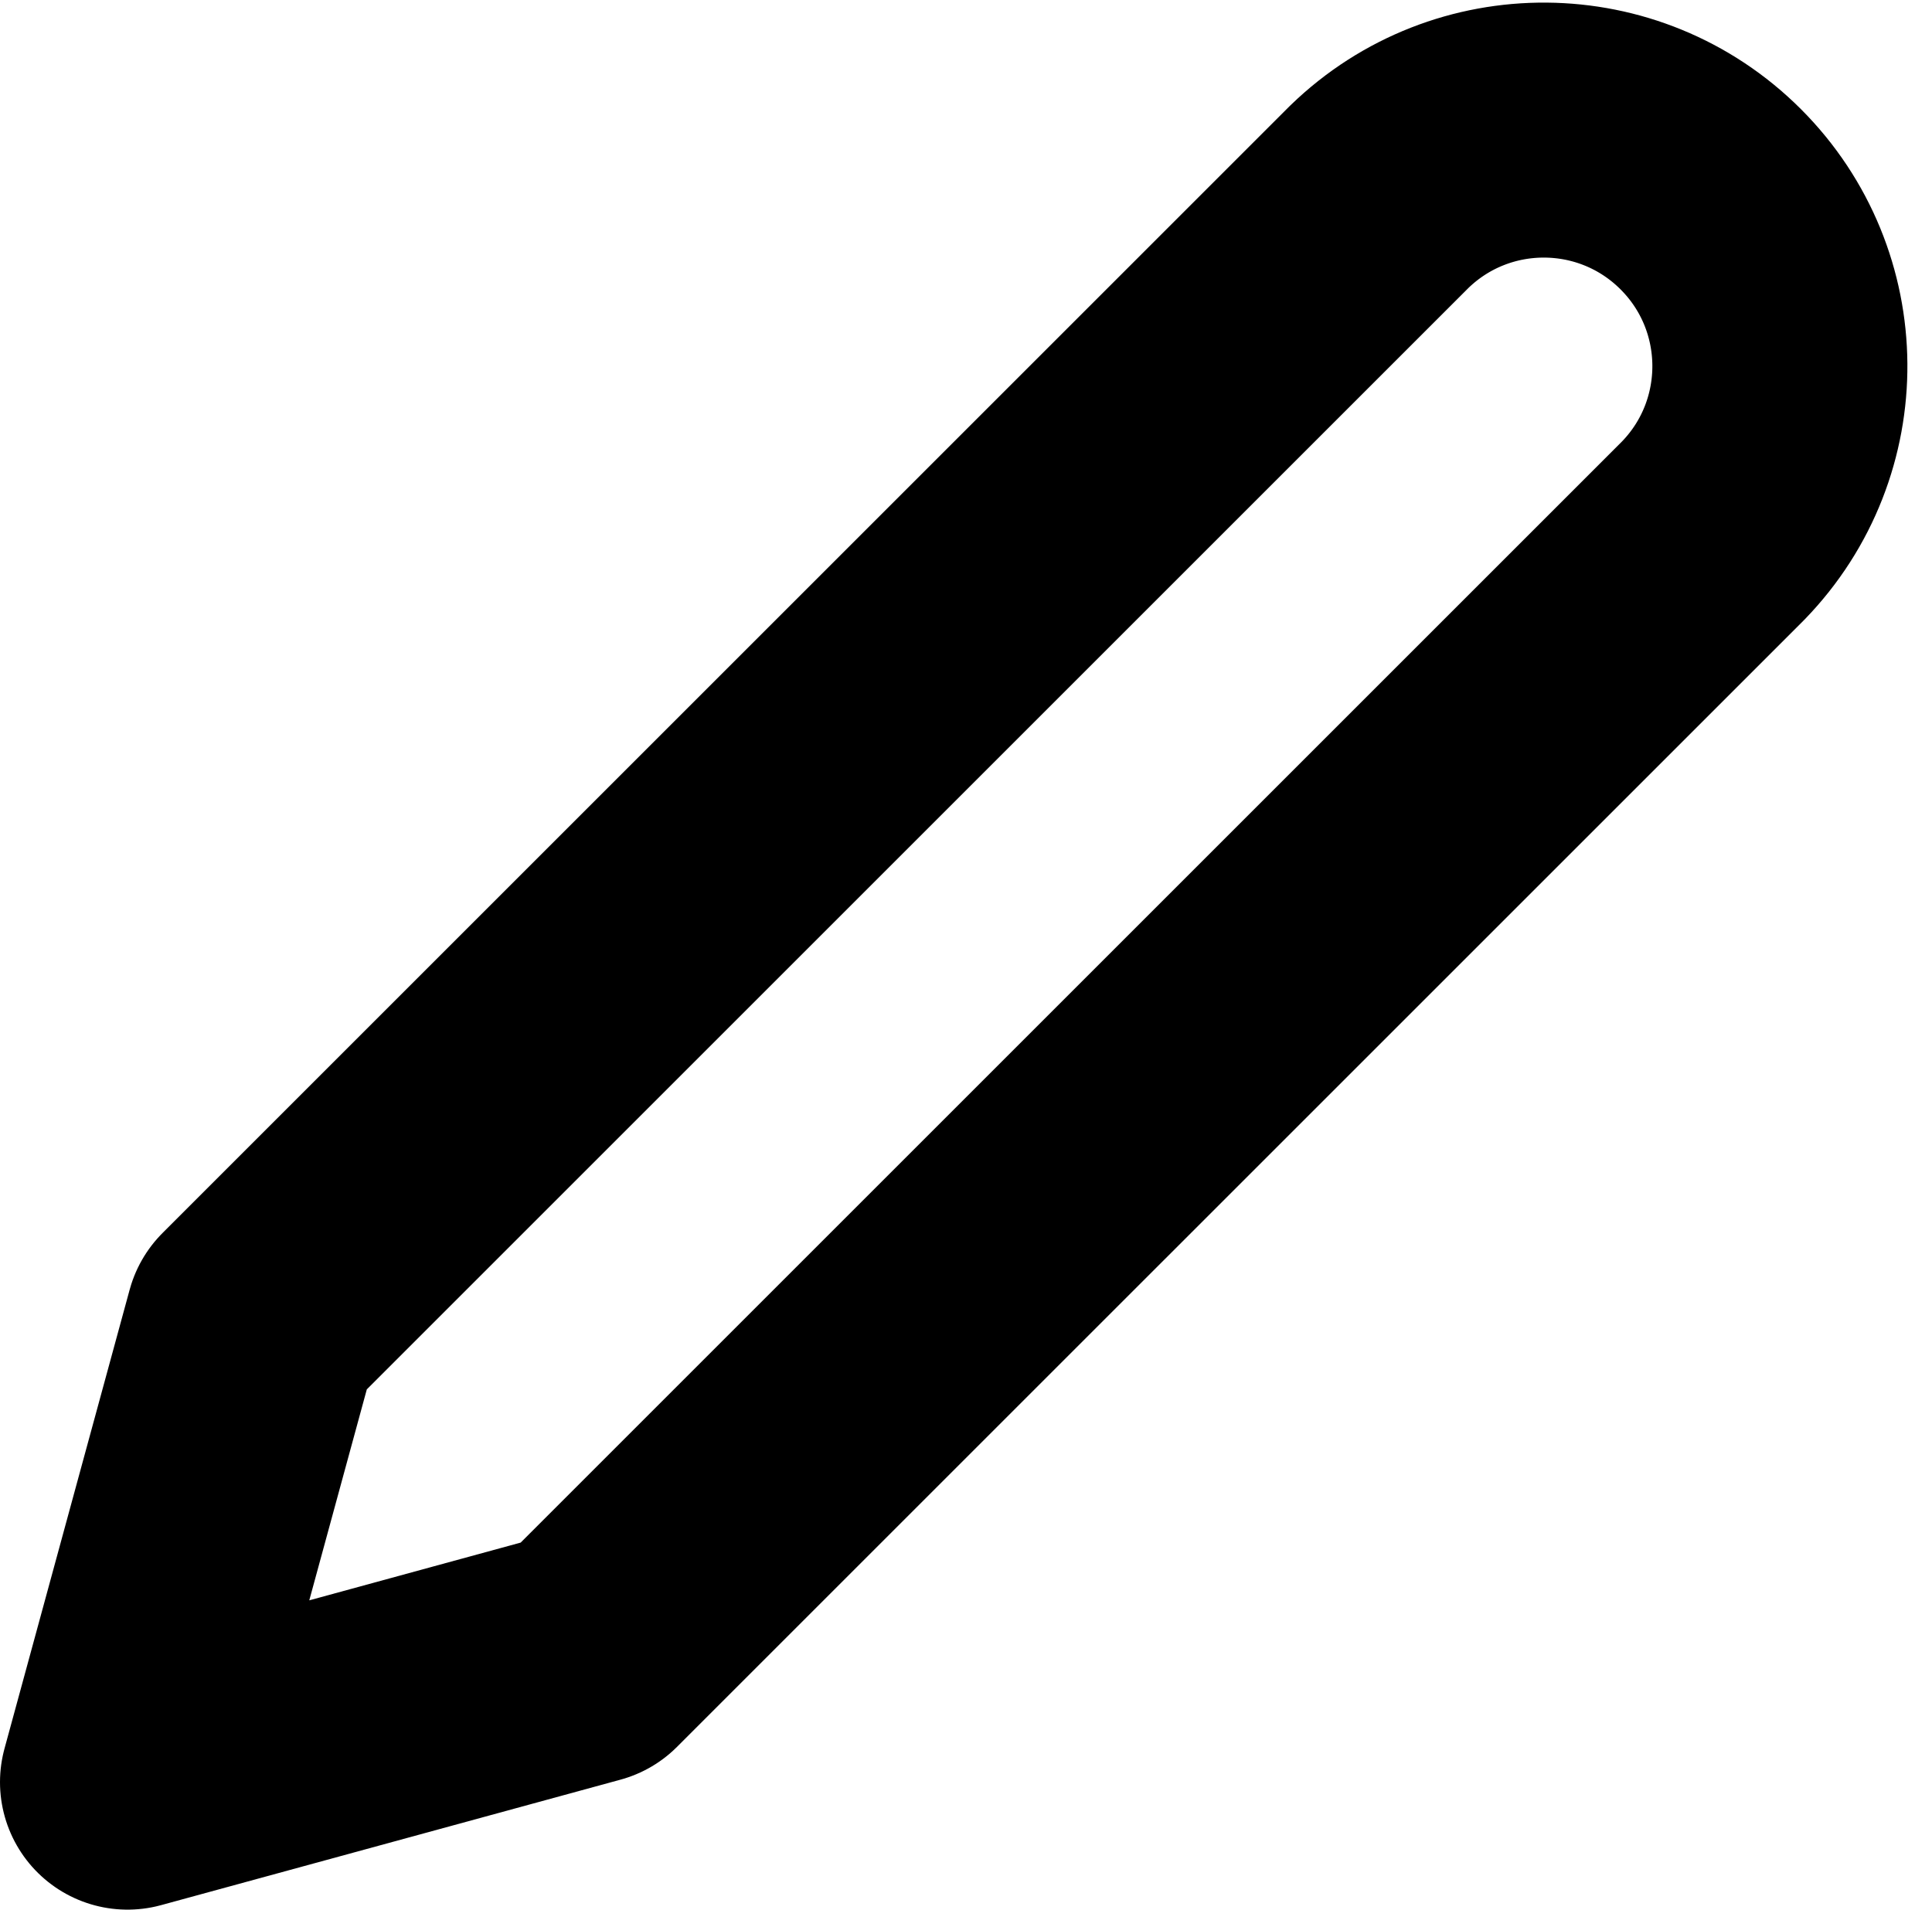
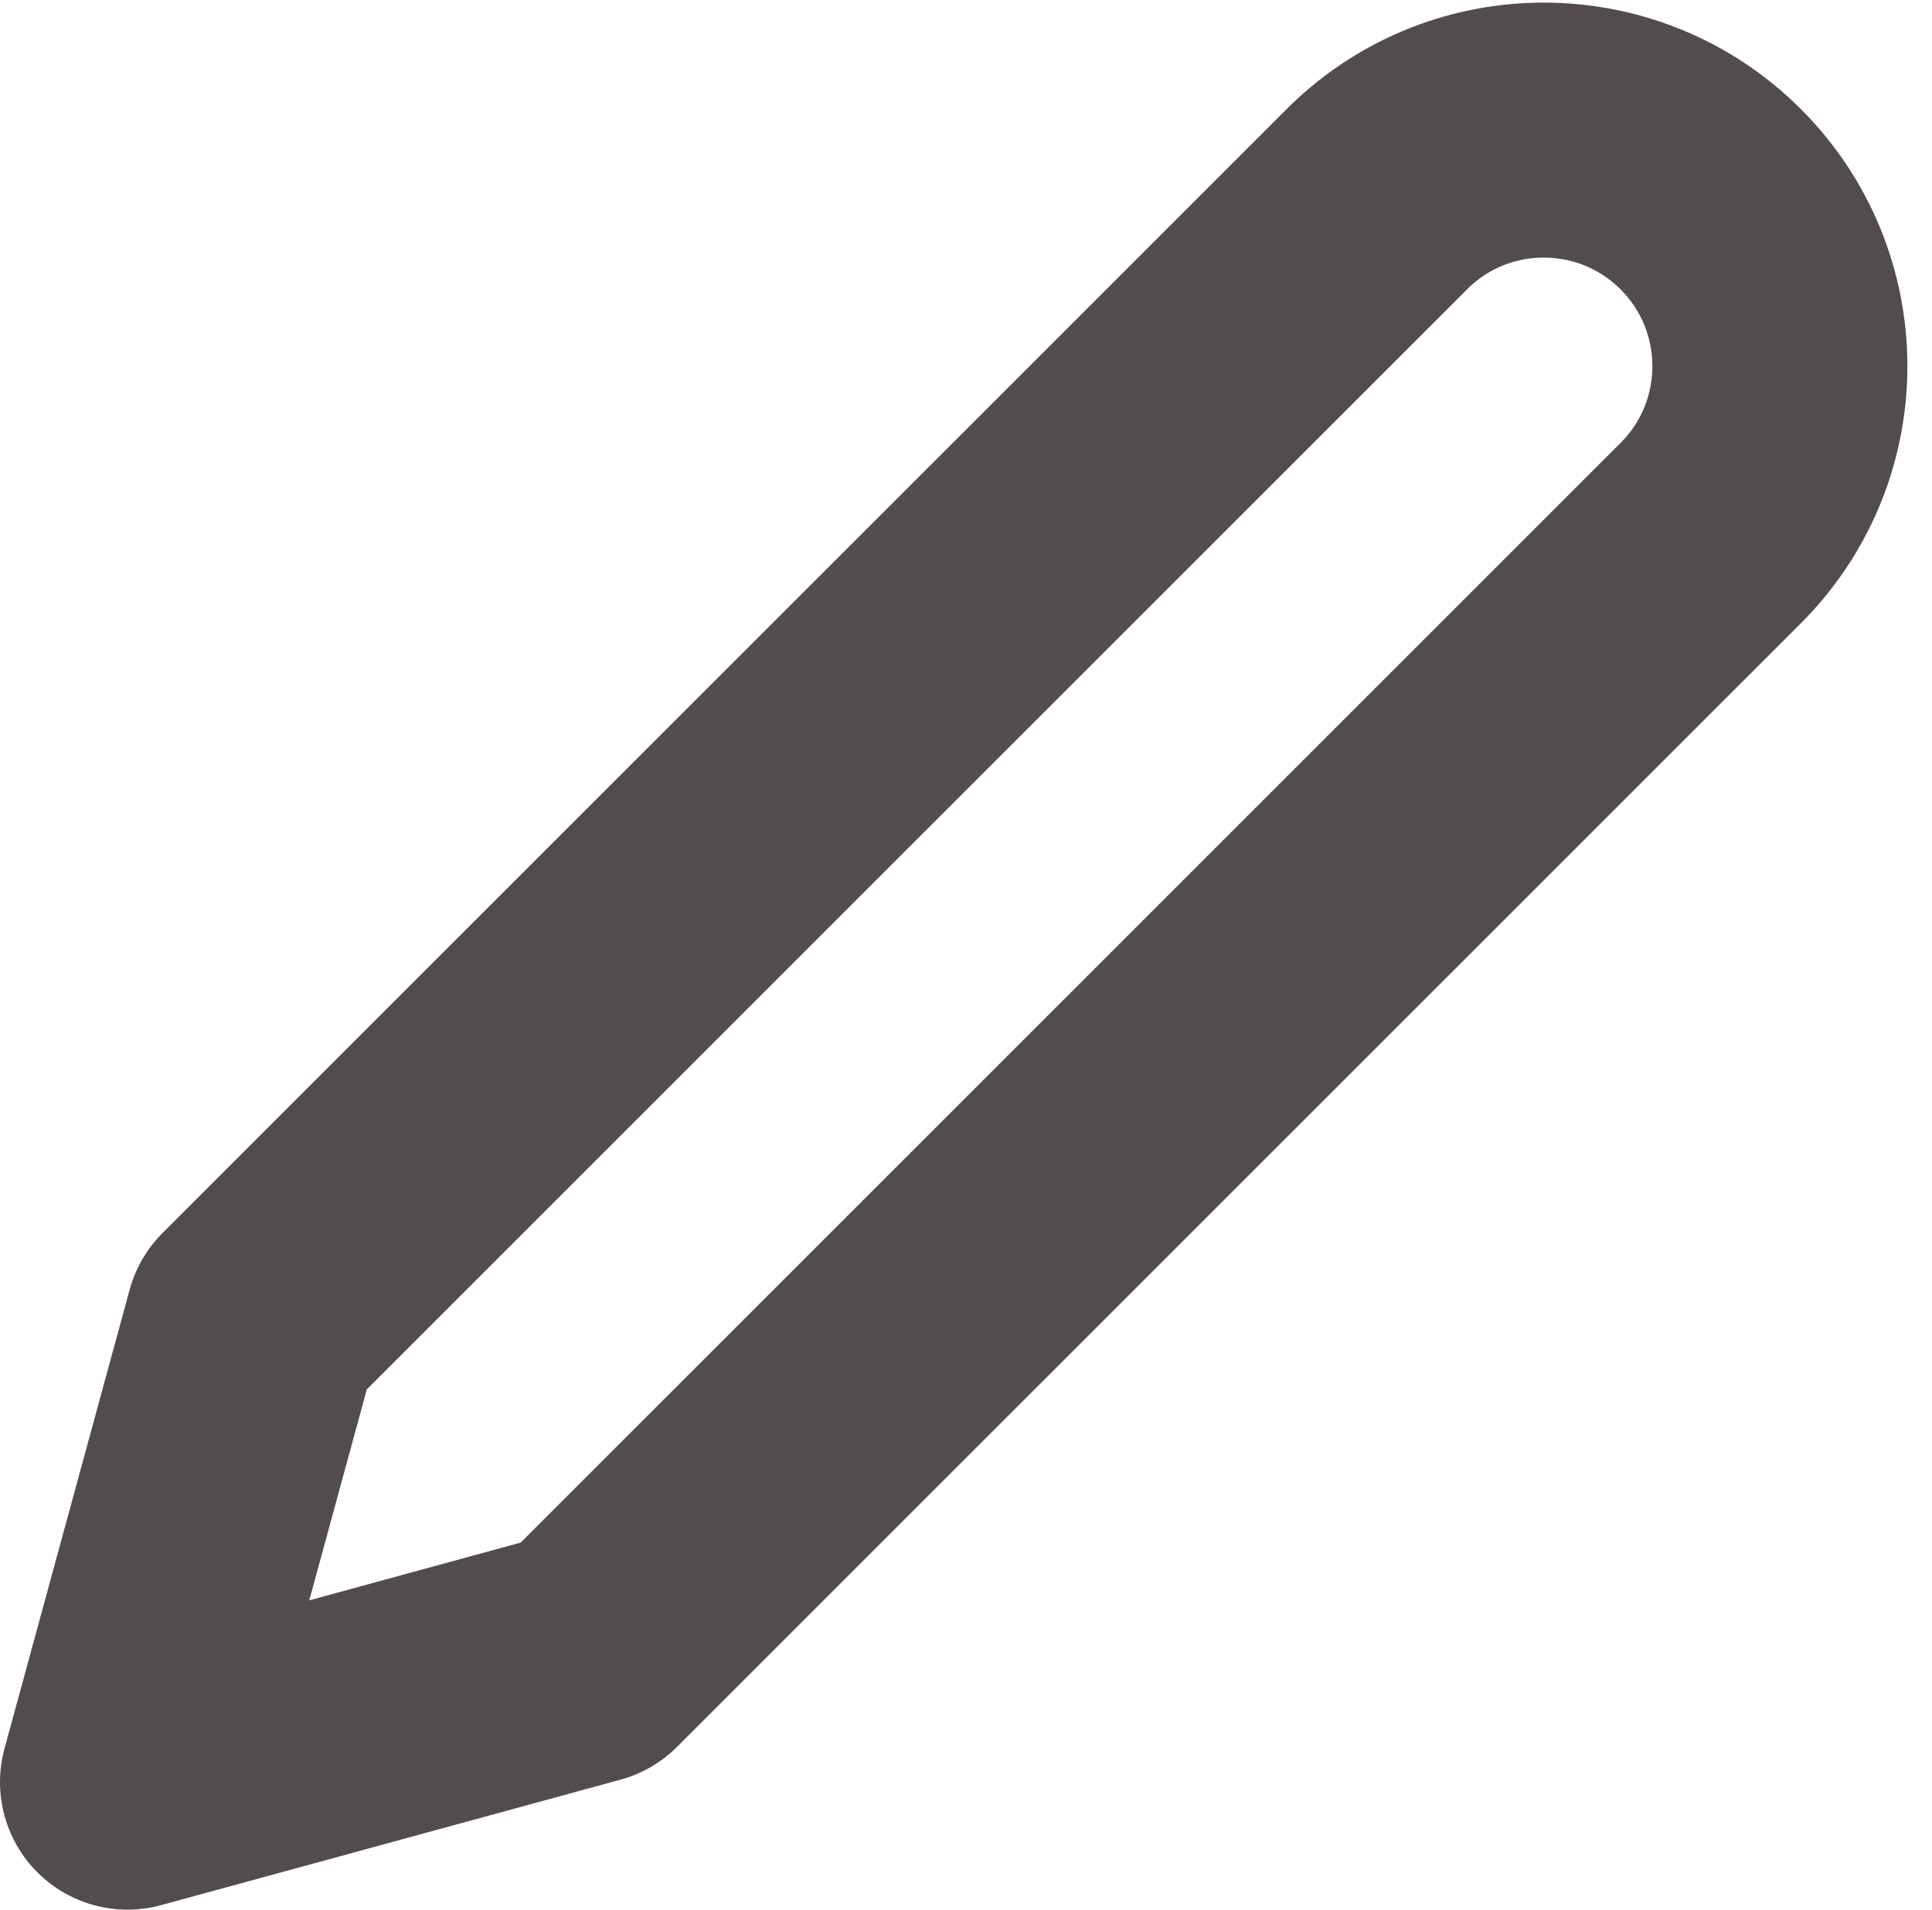
<svg xmlns="http://www.w3.org/2000/svg" width="18.181" height="17.974" viewBox="0 0 18.181 17.974">
-   <path id="Icon_feather-edit-2" data-name="Icon feather-edit-2" d="M14.781,3.908A2.222,2.222,0,0,1,17.923,7.05l-10.6,10.6L3,18.831l1.178-4.32Z" transform="translate(-1.8 -2.057)" fill="none" stroke="#000" stroke-linecap="round" stroke-linejoin="round" stroke-width="2.4" />
+   <path id="Icon_feather-edit-2" data-name="Icon feather-edit-2" d="M14.781,3.908A2.222,2.222,0,0,1,17.923,7.05l-10.6,10.6L3,18.831l1.178-4.32Z" transform="translate(-1.8 -2.057)" fill="none" stroke="#524d4c" stroke-linecap="round" stroke-linejoin="round" stroke-width="2.4" />
</svg>
